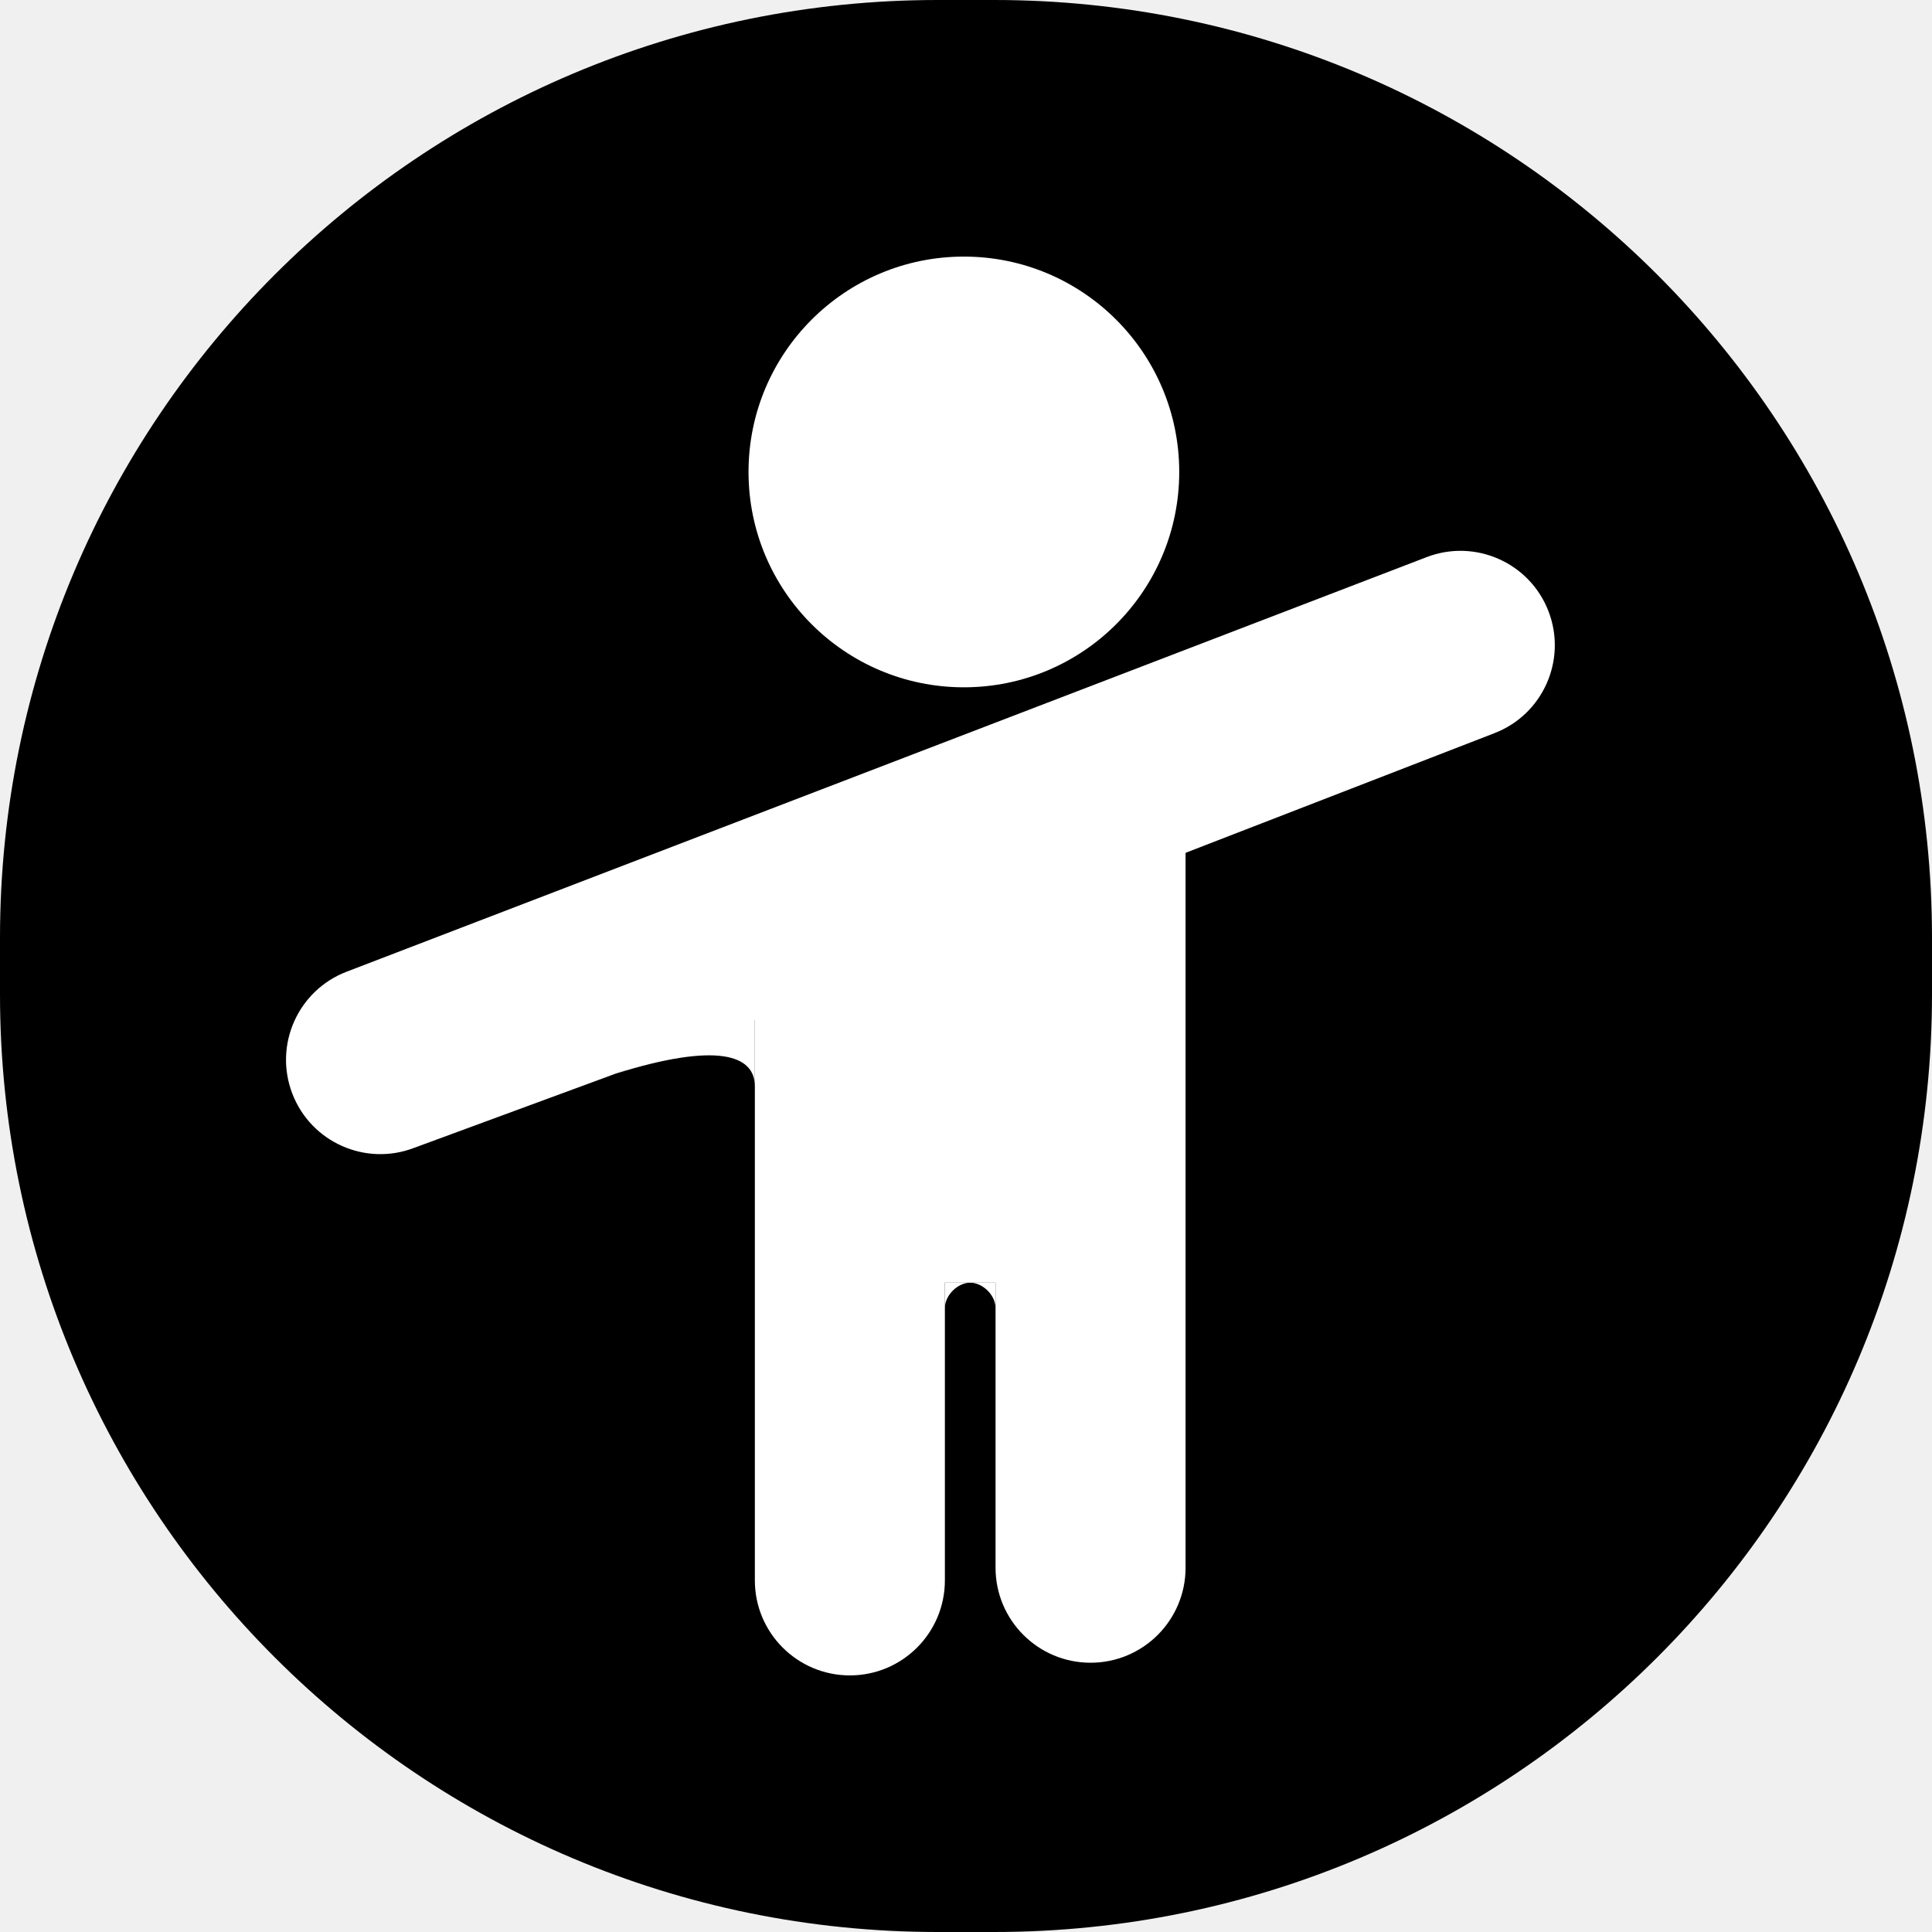
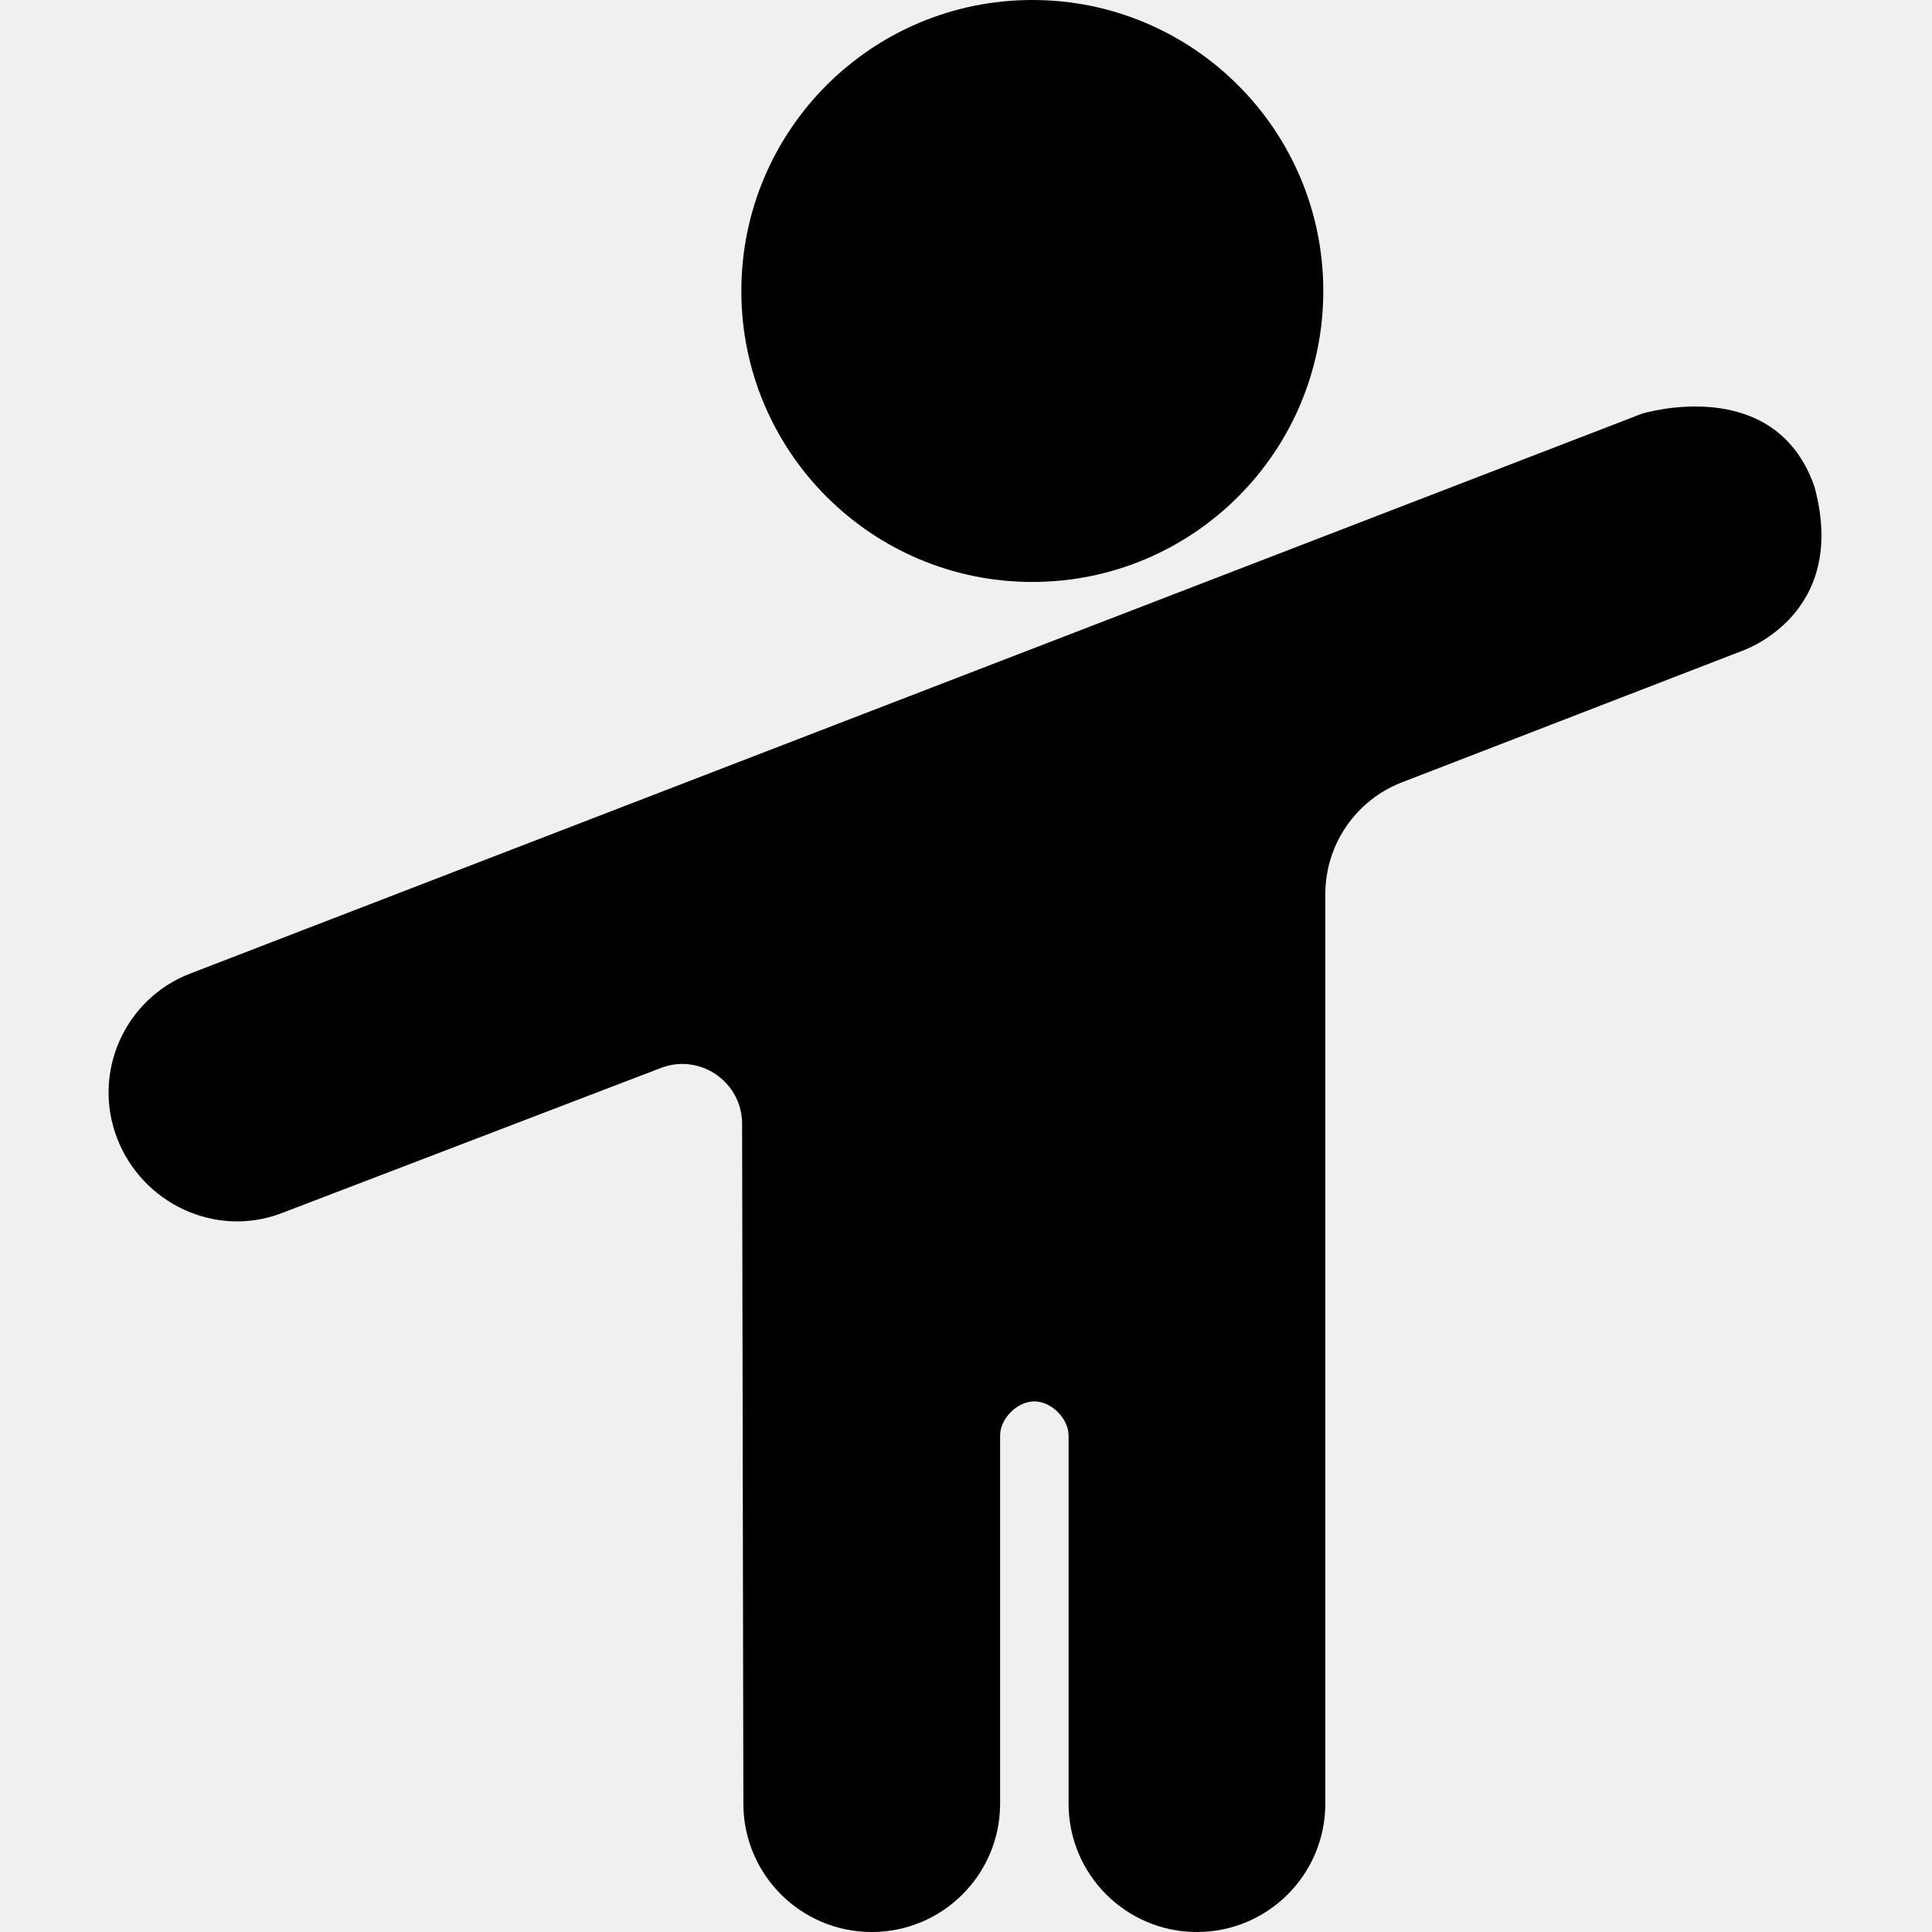
<svg xmlns="http://www.w3.org/2000/svg" width="512" height="512" viewBox="0 0 512 512" fill="none">
-   <rect width="512" height="512" rx="248.544" fill="black" />
-   <path d="M312.509 125.071C312.509 156.591 286.958 182.143 255.438 182.143C223.918 182.143 198.367 156.591 198.367 125.071C198.367 93.552 223.918 68 255.438 68C286.958 68 312.509 93.552 312.509 125.071Z" fill="white" />
-   <path d="M77.462 289.814C72.515 276.926 78.952 262.467 91.84 257.52L378.083 147.641C390.971 142.694 405.43 149.132 410.377 162.02C415.325 174.908 408.887 189.367 395.999 194.314L163.117 284.535L109.756 304.192C96.868 309.14 82.409 302.702 77.462 289.814Z" fill="white" />
-   <path d="M263.831 224.107C263.831 210.201 275.104 198.928 289.01 198.928C302.915 198.928 314.188 210.201 314.188 224.107V415.464C314.188 429.37 302.915 440.642 289.01 440.642C275.104 440.642 263.831 429.37 263.831 415.464L263.831 346.643V339.928L263.831 224.107Z" fill="white" />
-   <path d="M200.045 269.534C200.045 255.628 211.318 212.357 225.224 212.357C239.13 212.357 250.403 223.63 250.403 237.536L250.402 339.928V341.607L250.403 346.643V418.821C250.403 432.727 239.13 444 225.224 444C211.318 444 200.045 432.727 200.045 418.821L200.045 287.893V279.529L200.045 269.534Z" fill="white" />
-   <path d="M240.331 235.857H273.902V339.928H263.831H257.116H252.08H250.402H240.331V235.857Z" fill="white" />
-   <path d="M200.045 269.534L184.272 275.588L163.117 284.535C189.974 276.143 200.045 279.5 200.045 287.893V279.529L200.045 269.534Z" fill="white" />
-   <path d="M250.402 339.928V341.607L250.403 346.643C250.403 343.285 253.759 339.928 257.116 339.928H252.08H250.402Z" fill="white" />
-   <path d="M263.831 339.928H257.116C260.474 339.928 263.831 343.285 263.831 346.643V339.928Z" fill="white" />
+   <g clip-path="url(#clip0_2354_426)">
+     <path d="M350.687 77.112C350.687 119.699 316.163 154.224 273.575 154.224C230.987 154.224 196.463 119.699 196.463 77.112C196.463 34.524 230.987 0 273.575 0C316.163 0 350.687 34.524 350.687 77.112Z" fill="black" />
+     <path d="M31.026 301.62C37.71 319.034 57.246 328.174 74.66 321.489C87.052 316.732 143.575 295.1 175.14 283.02C185.523 279.047 196.644 286.71 196.665 297.827L197 477.981C197 496.769 212.231 512 231.02 512C249.809 512 265.04 496.769 265.04 477.981V380.457C265.04 375.921 269.576 371.385 274.111 371.385C278.648 371.385 283.184 375.921 283.184 380.457V477.981C283.184 496.769 298.415 512 317.203 512C335.992 512 351.223 496.769 351.223 477.981L351.224 236.944C351.224 223.825 359.292 212.057 371.529 207.327L461.416 172.585C461.416 172.585 490.169 163.225 480.843 128.951C470.324 98.729 435.099 109.644 435.099 109.644L50.453 257.985C33.039 264.67 24.341 284.206 31.026 301.62Z" fill="black" />
+   </g>
+   <defs>
+     <clipPath id="clip0_2354_426">
+       <rect width="512" height="512" fill="white" />
+     </clipPath>
+   </defs>
</svg>
